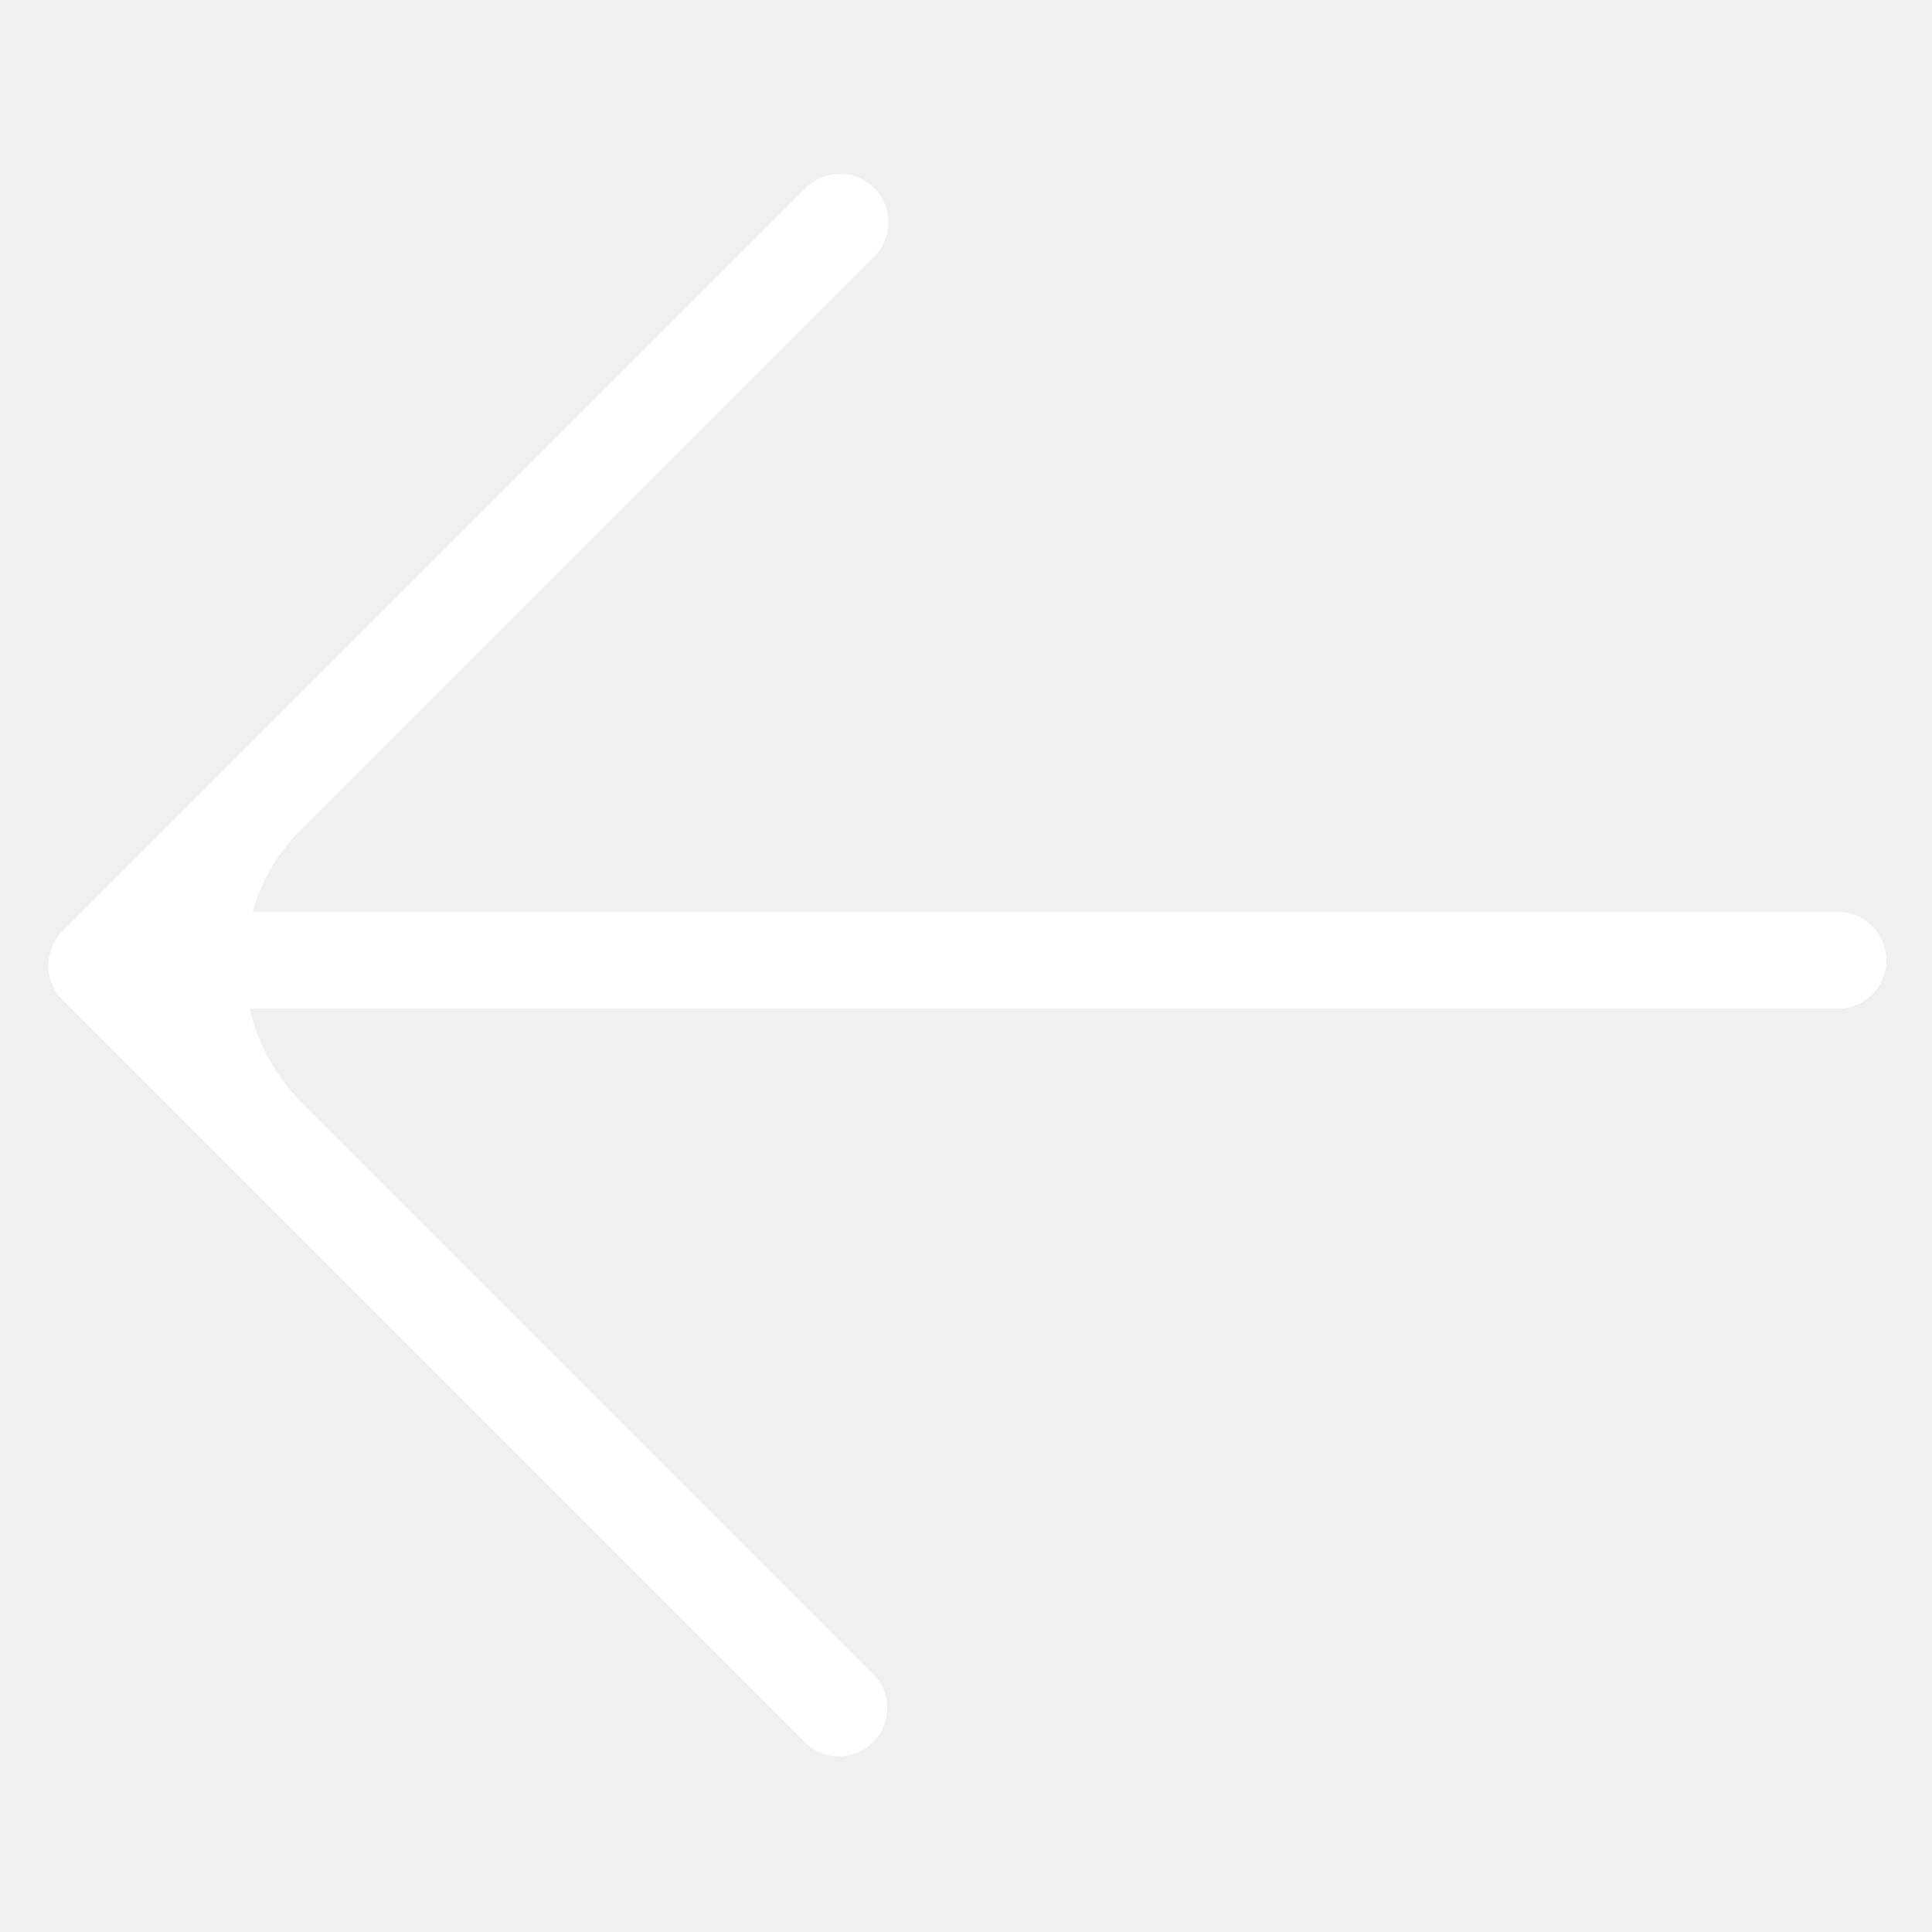
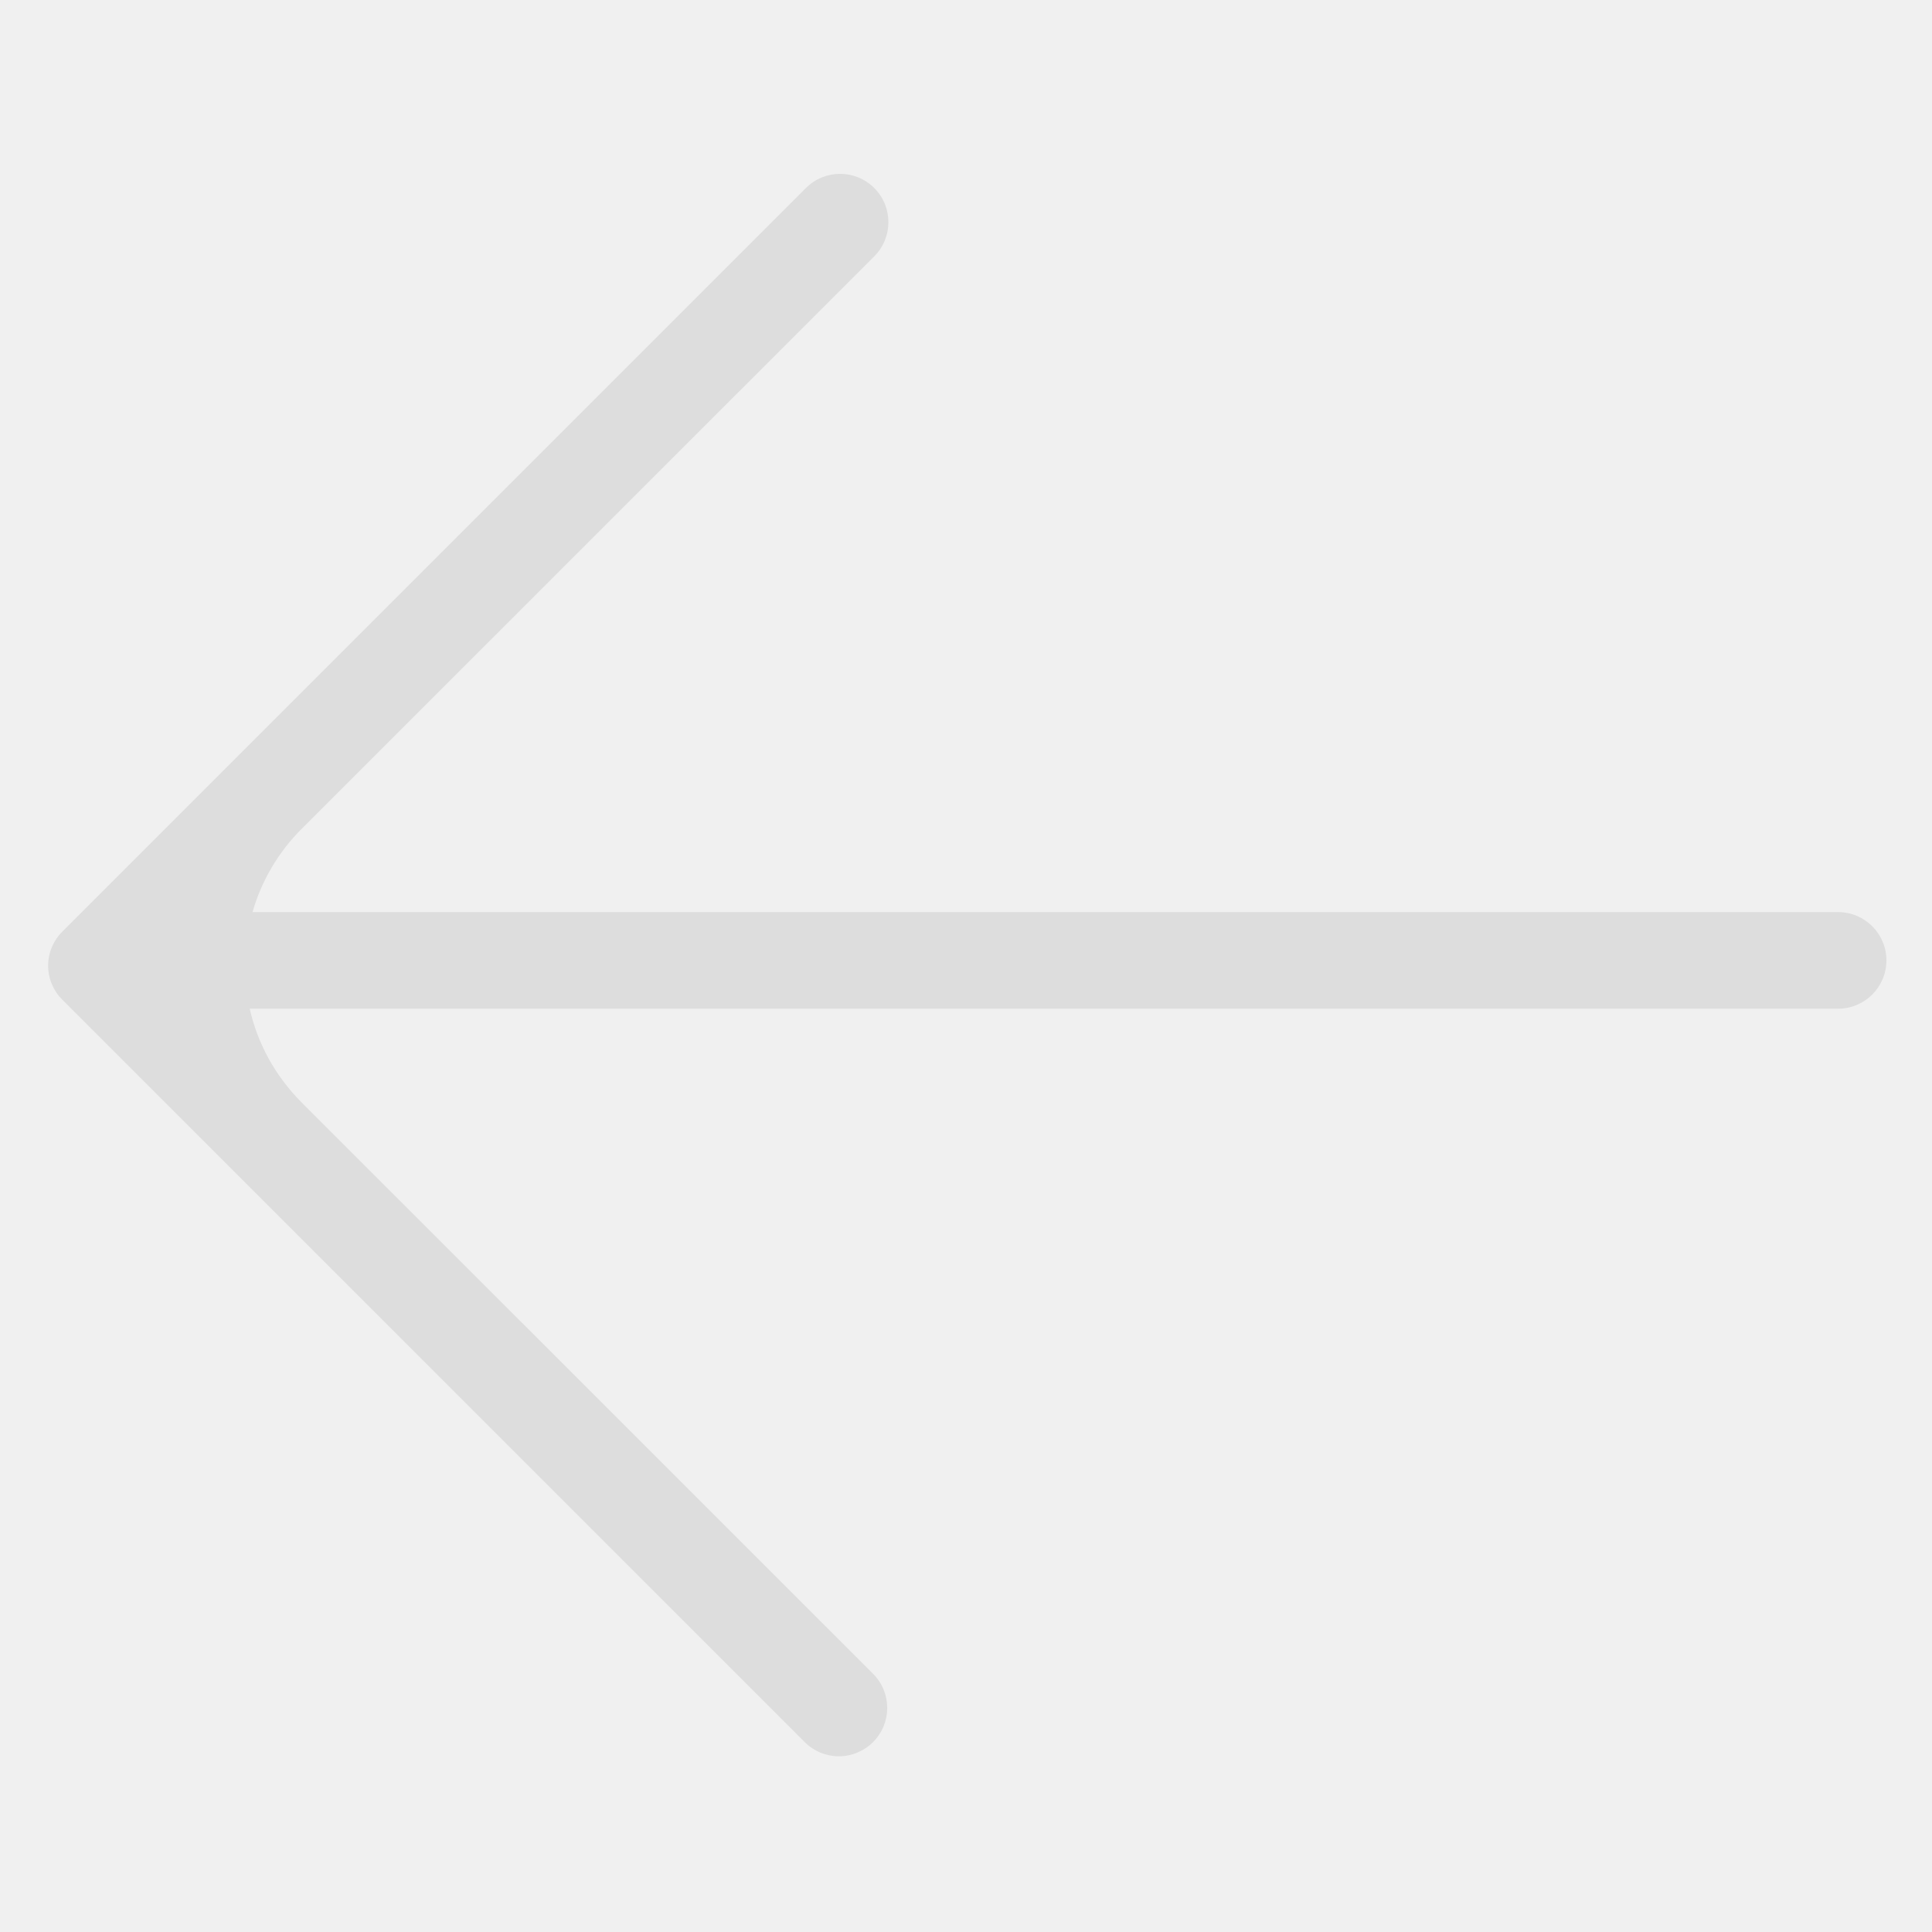
- <svg xmlns="http://www.w3.org/2000/svg" width="20" height="20" viewBox="0 0 20 20" fill="none">
-   <path fill-rule="evenodd" clip-rule="evenodd" d="M9.038 18.034C8.842 18.23 8.526 18.23 8.33 18.034L0.646 10.35C0.571 10.275 0.525 10.181 0.507 10.083C0.48 9.928 0.527 9.763 0.646 9.643L8.343 1.946C8.538 1.751 8.855 1.751 9.05 1.946C9.245 2.142 9.245 2.458 9.05 2.654L3.121 8.582C2.873 8.83 2.704 9.127 2.614 9.441L19.028 9.441C19.304 9.441 19.528 9.665 19.528 9.941C19.528 10.218 19.304 10.441 19.028 10.441L2.585 10.441C2.666 10.797 2.845 11.134 3.121 11.411L9.038 17.327C9.233 17.522 9.233 17.839 9.038 18.034Z" fill="#fff" />
+ <svg xmlns="http://www.w3.org/2000/svg" width="20" height="20" fill="none">
+   <path fill="#ddd" fill-rule="evenodd" d="M9.038 18.034a.5.5 0 0 1-.708 0L.646 10.35a.497.497 0 0 1 0-.707l7.697-7.697a.5.5 0 1 1 .707.708L3.121 8.582a1.991 1.991 0 0 0-.507.86h16.414a.5.5 0 1 1 0 1H2.585c.08.355.26.692.536.969l5.917 5.916a.5.5 0 0 1 0 .707Z" clip-rule="evenodd" />
</svg>
